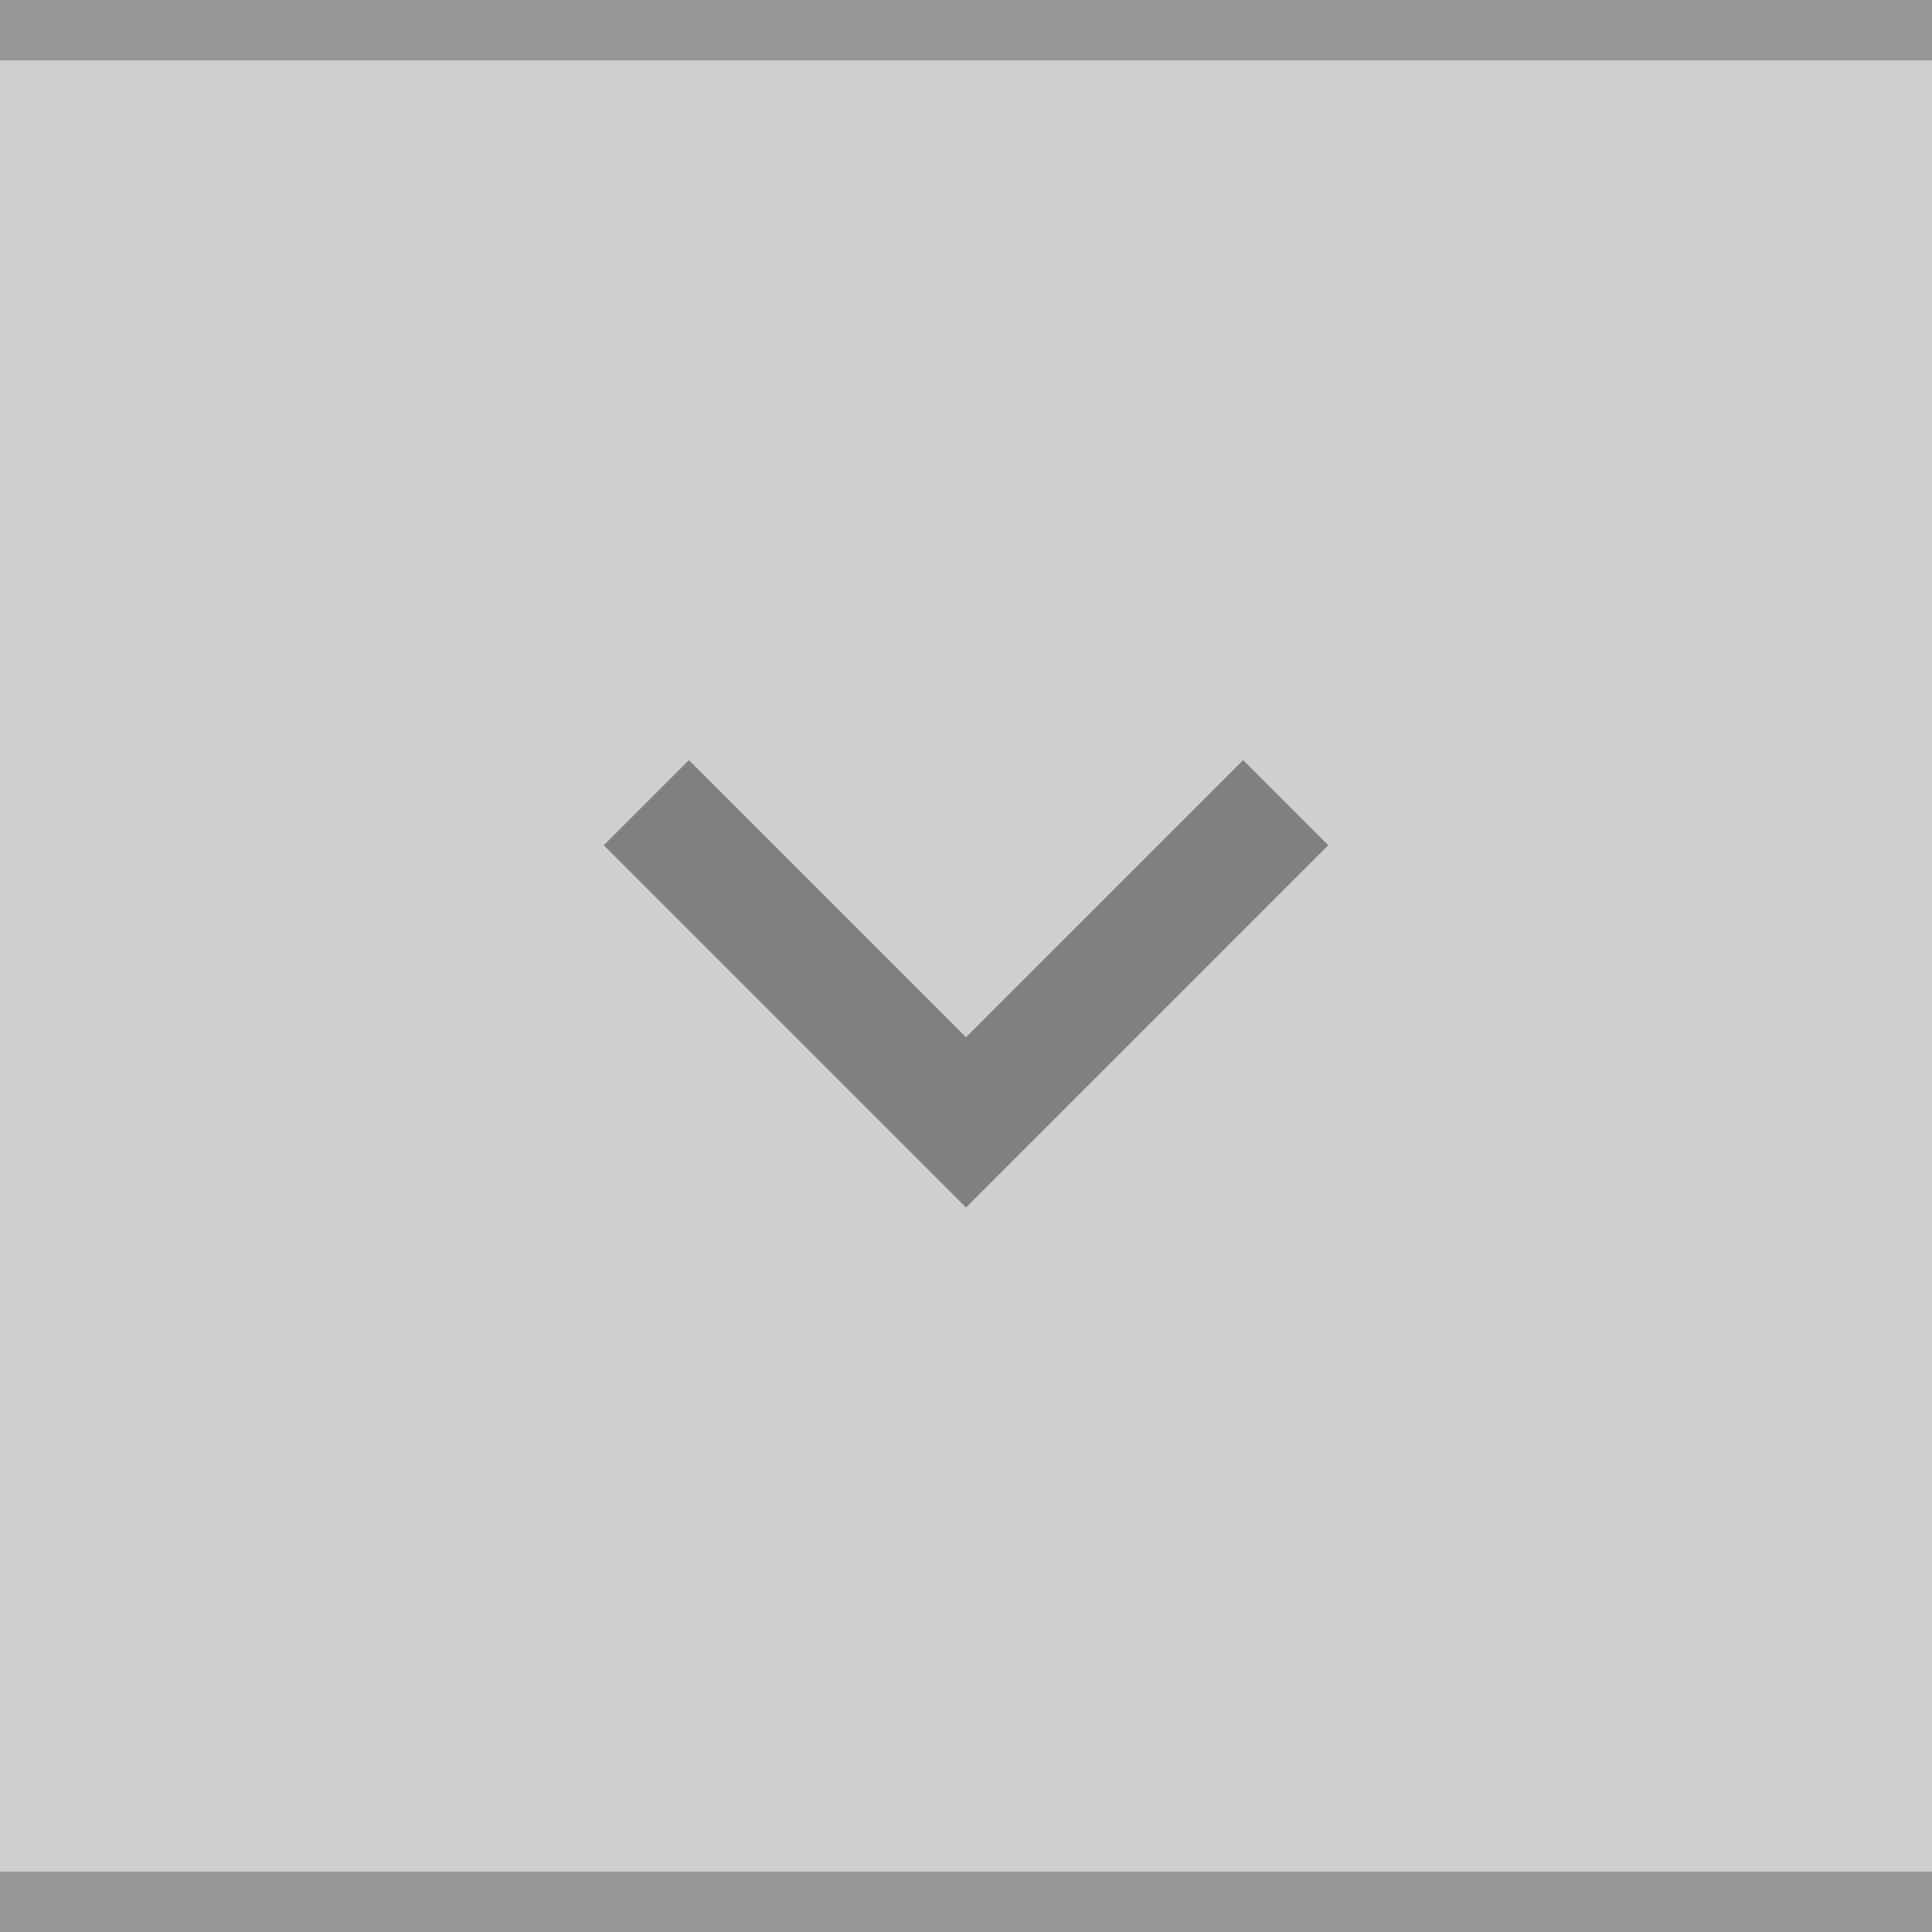
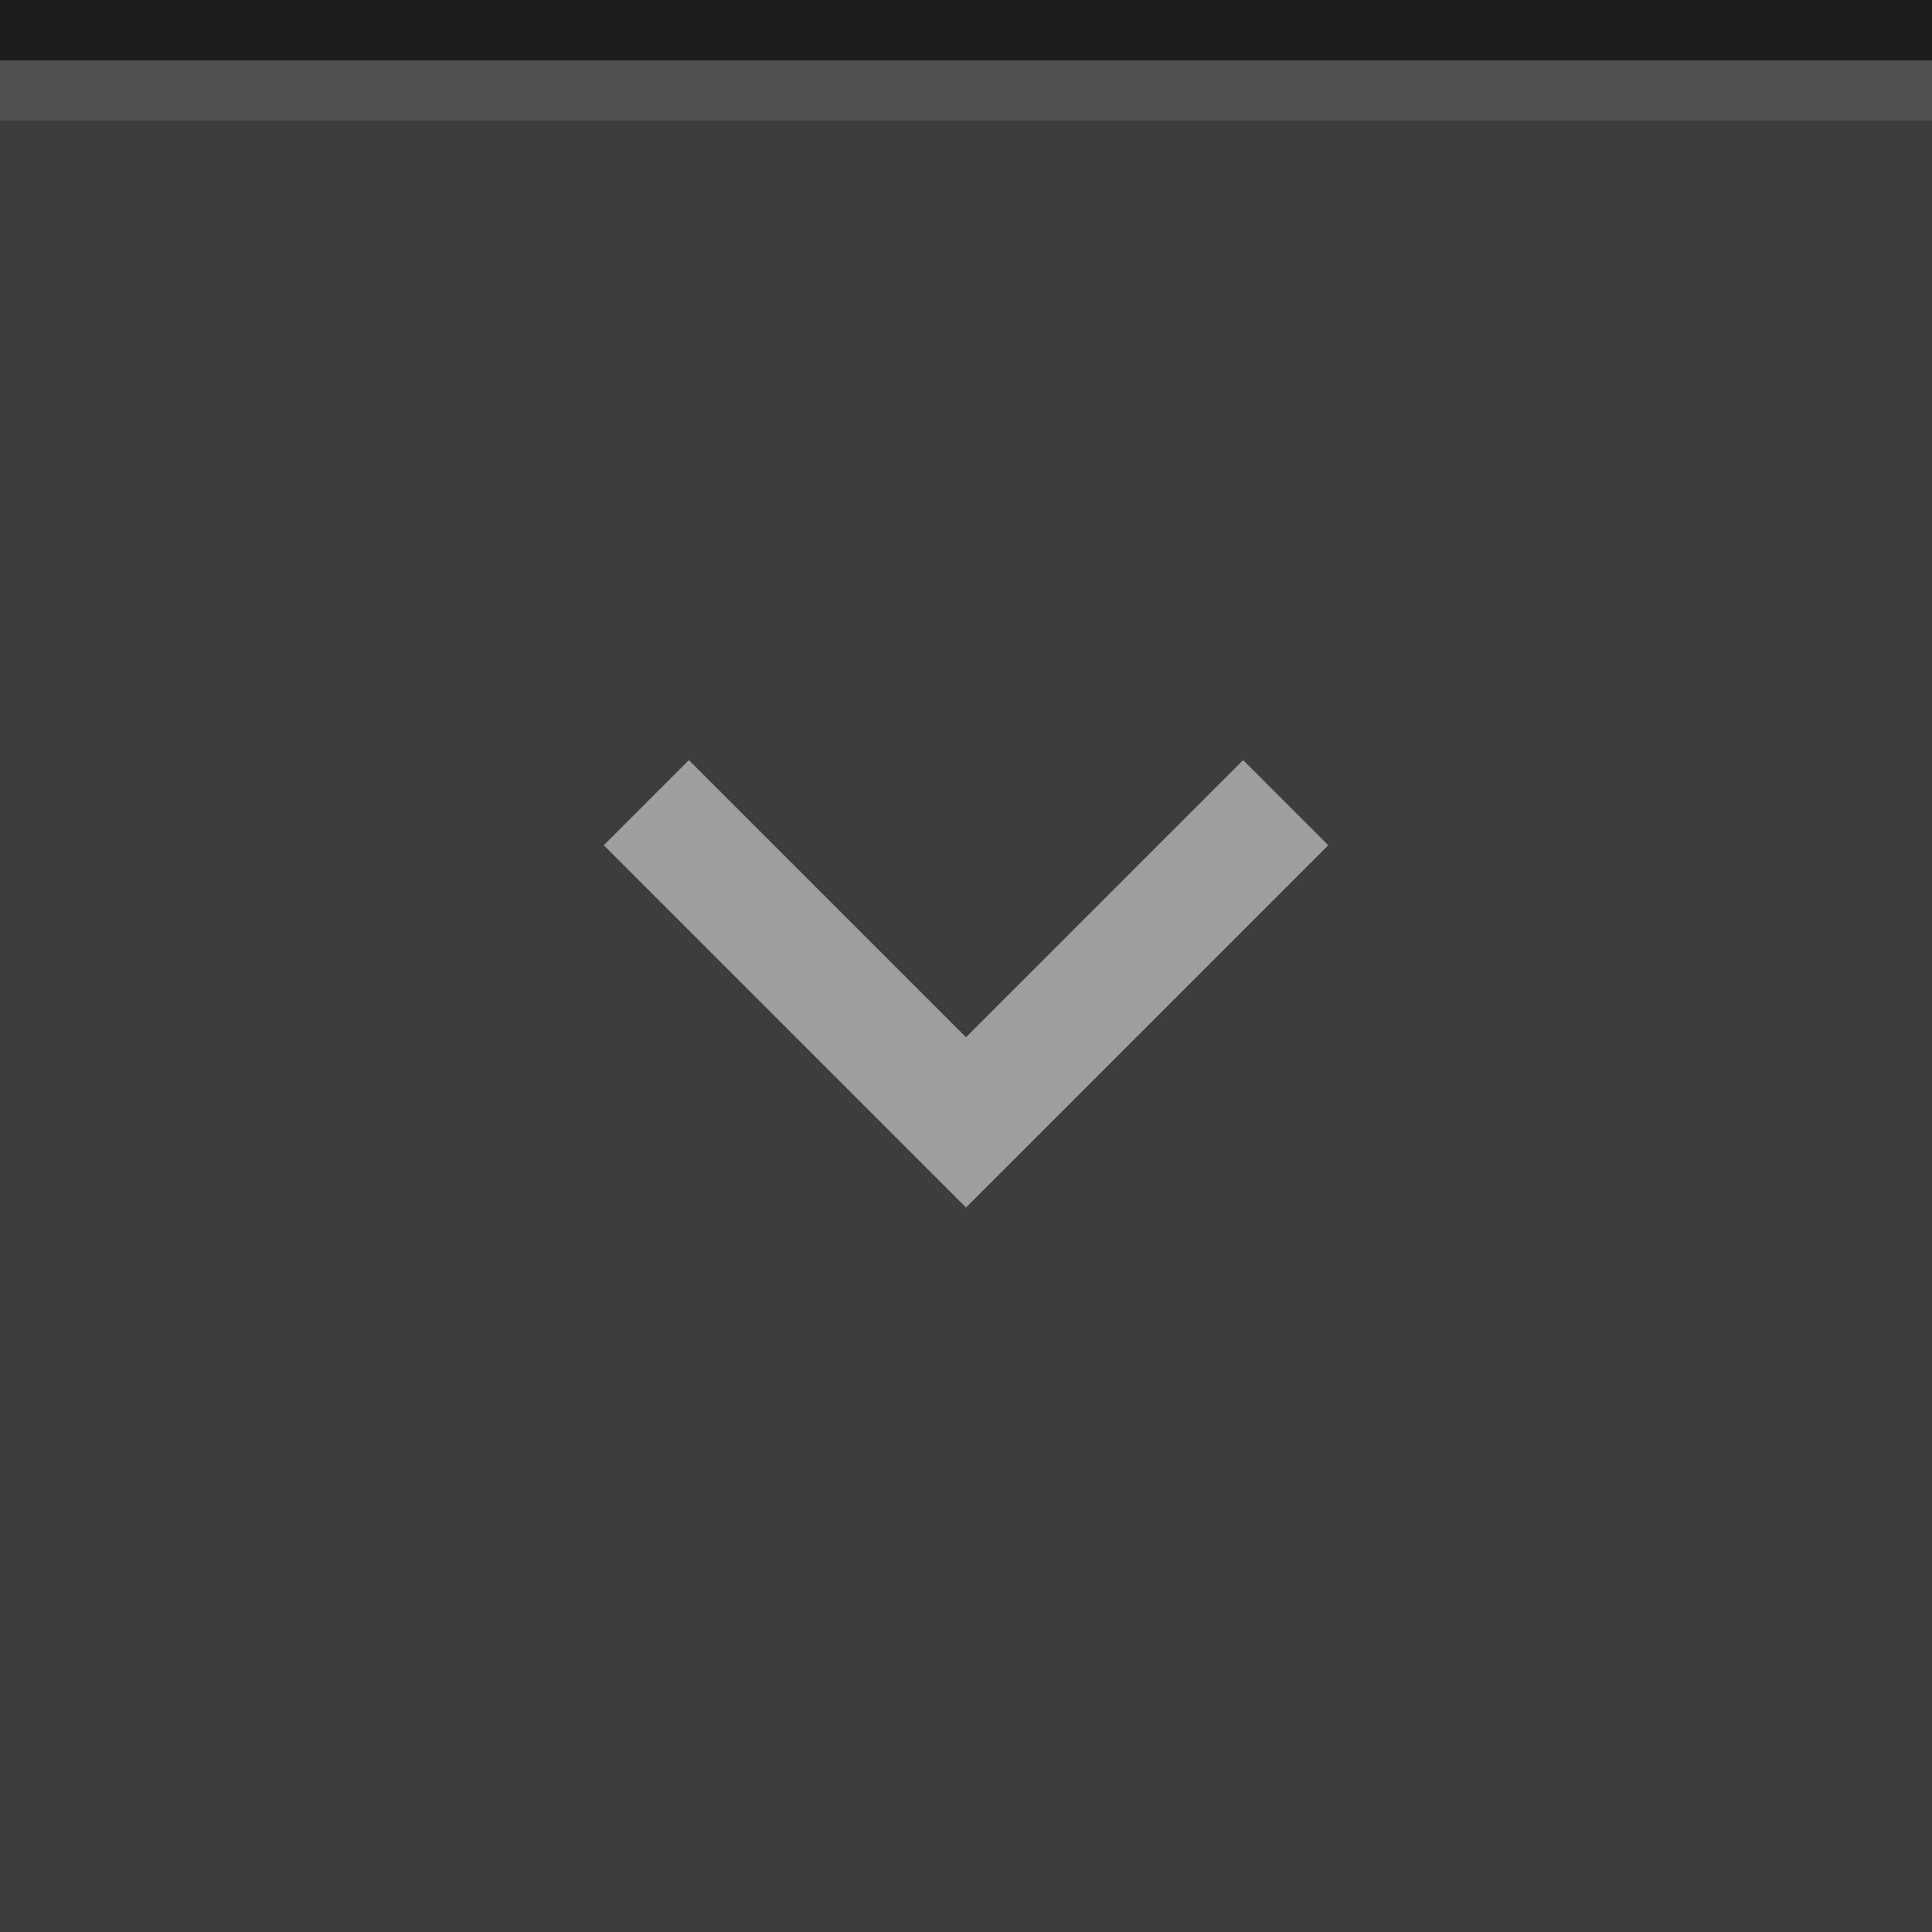
- <svg xmlns="http://www.w3.org/2000/svg" id="svg102" version="1.1" viewBox="0 0 32 32" height="32" width="32">
+ <svg xmlns="http://www.w3.org/2000/svg" width="32" height="32" viewBox="0 0 32 32" version="1.1" id="svg102">
  <defs id="defs106" />
-   <rect style="fill:#cfcfcf;fill-opacity:1" id="rect92" fill="#D6D6D6" height="32" width="32" />
-   <rect style="fill:#969696;fill-opacity:1" id="rect94" fill-opacity="0.4" fill="#FFFFFF" height="1" width="32" />
-   <g id="g100" opacity="0.38" fill="#000000">
-     <circle id="circle96" opacity="0" r="12" cy="16" cx="16" />
-     <path id="path98" d="m22 14-1.41-1.41-4.59 4.59-4.59-4.59-1.41 1.41l6 6z" />
+   <rect width="32" height="32" fill="#D6D6D6" id="rect92" style="fill:#3d3d3d;fill-opacity:1" />
+   <rect width="32" height="1" fill="#FFFFFF" fill-opacity="0.4" id="rect94" style="fill:#1d1d1d;fill-opacity:1" />
+   <g style="fill:#ffffff;fill-opacity:1;opacity:0.5" fill="#000000" opacity="0.38" id="g100">
+     <circle style="fill:#ffffff;fill-opacity:1" cx="16" cy="16" r="12" opacity="0" id="circle96" />
+     <path style="fill:#ffffff;fill-opacity:1" d="m22 14-1.41-1.41-4.59 4.59-4.59-4.59-1.41 1.41l6 6z" id="path98" />
  </g>
-   <rect y="31" x="0" width="32" height="1" fill="#FFFFFF" fill-opacity="0.4" id="rect94-3" style="fill:#969696;fill-opacity:1" />
+   <rect style="opacity:0.1;fill:#ffffff;fill-opacity:1;stroke-width:4" y="1" x="0" id="rect4-3" height="1" width="32" />
</svg>
